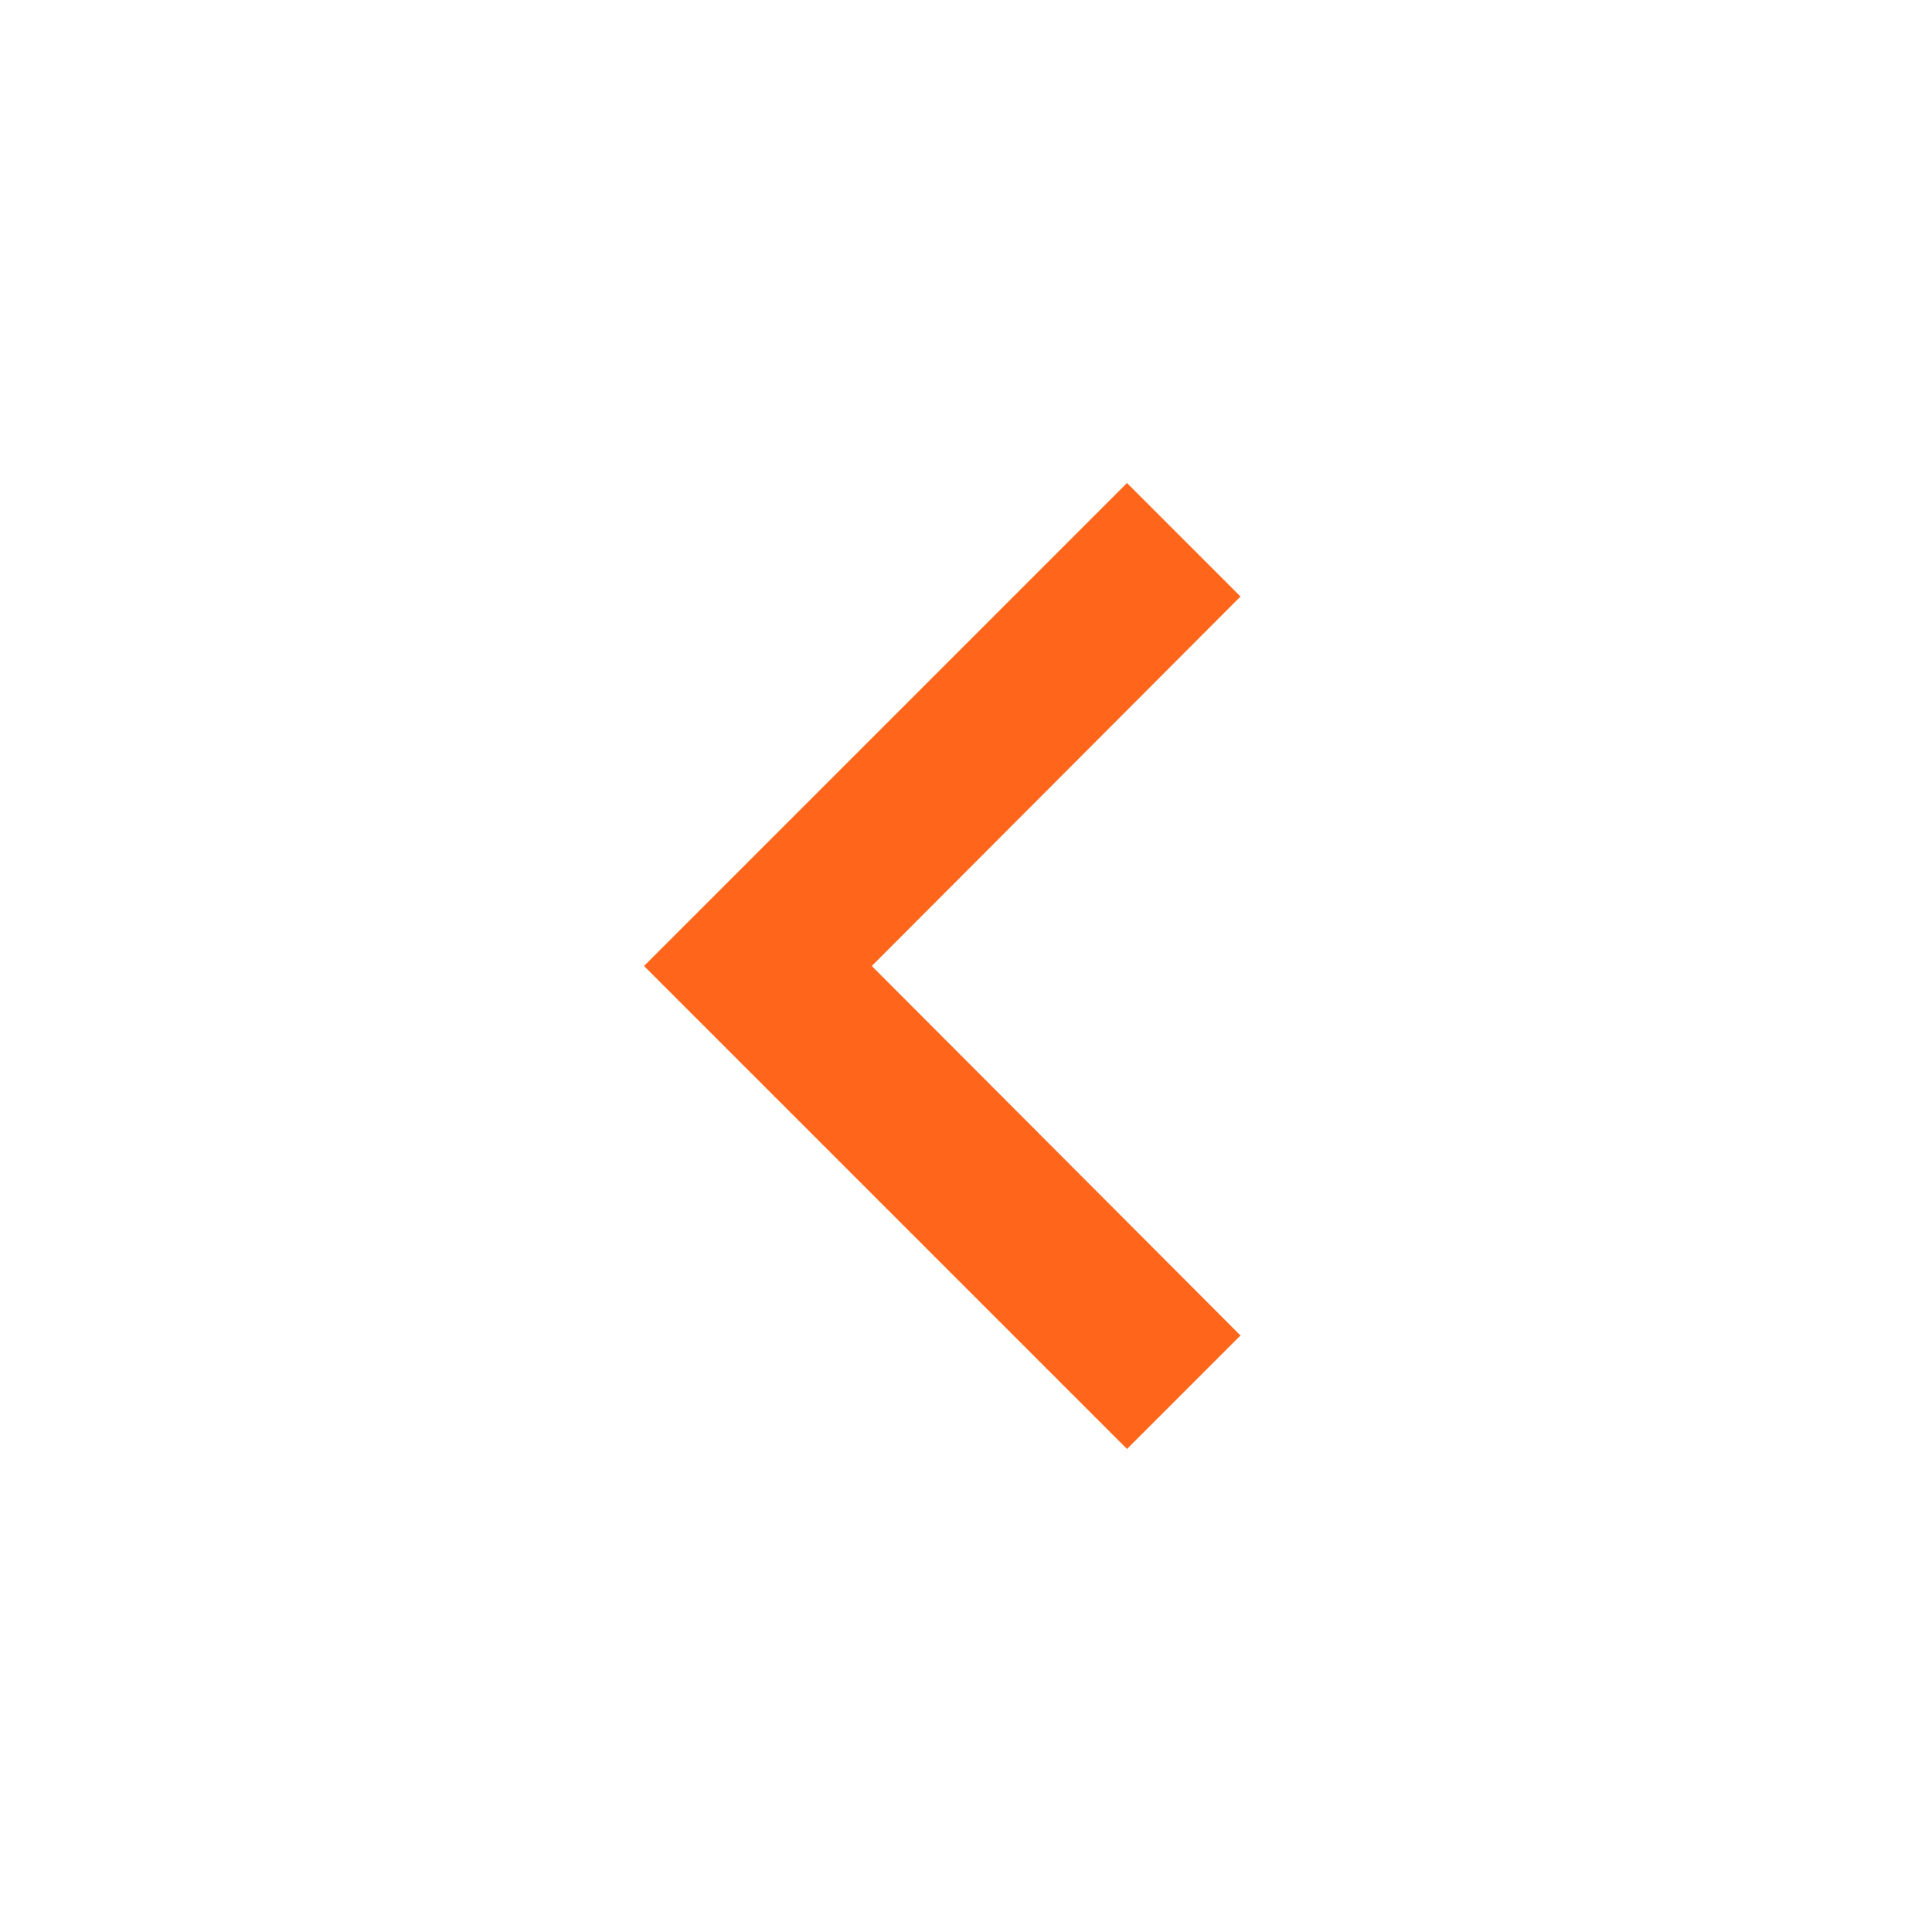
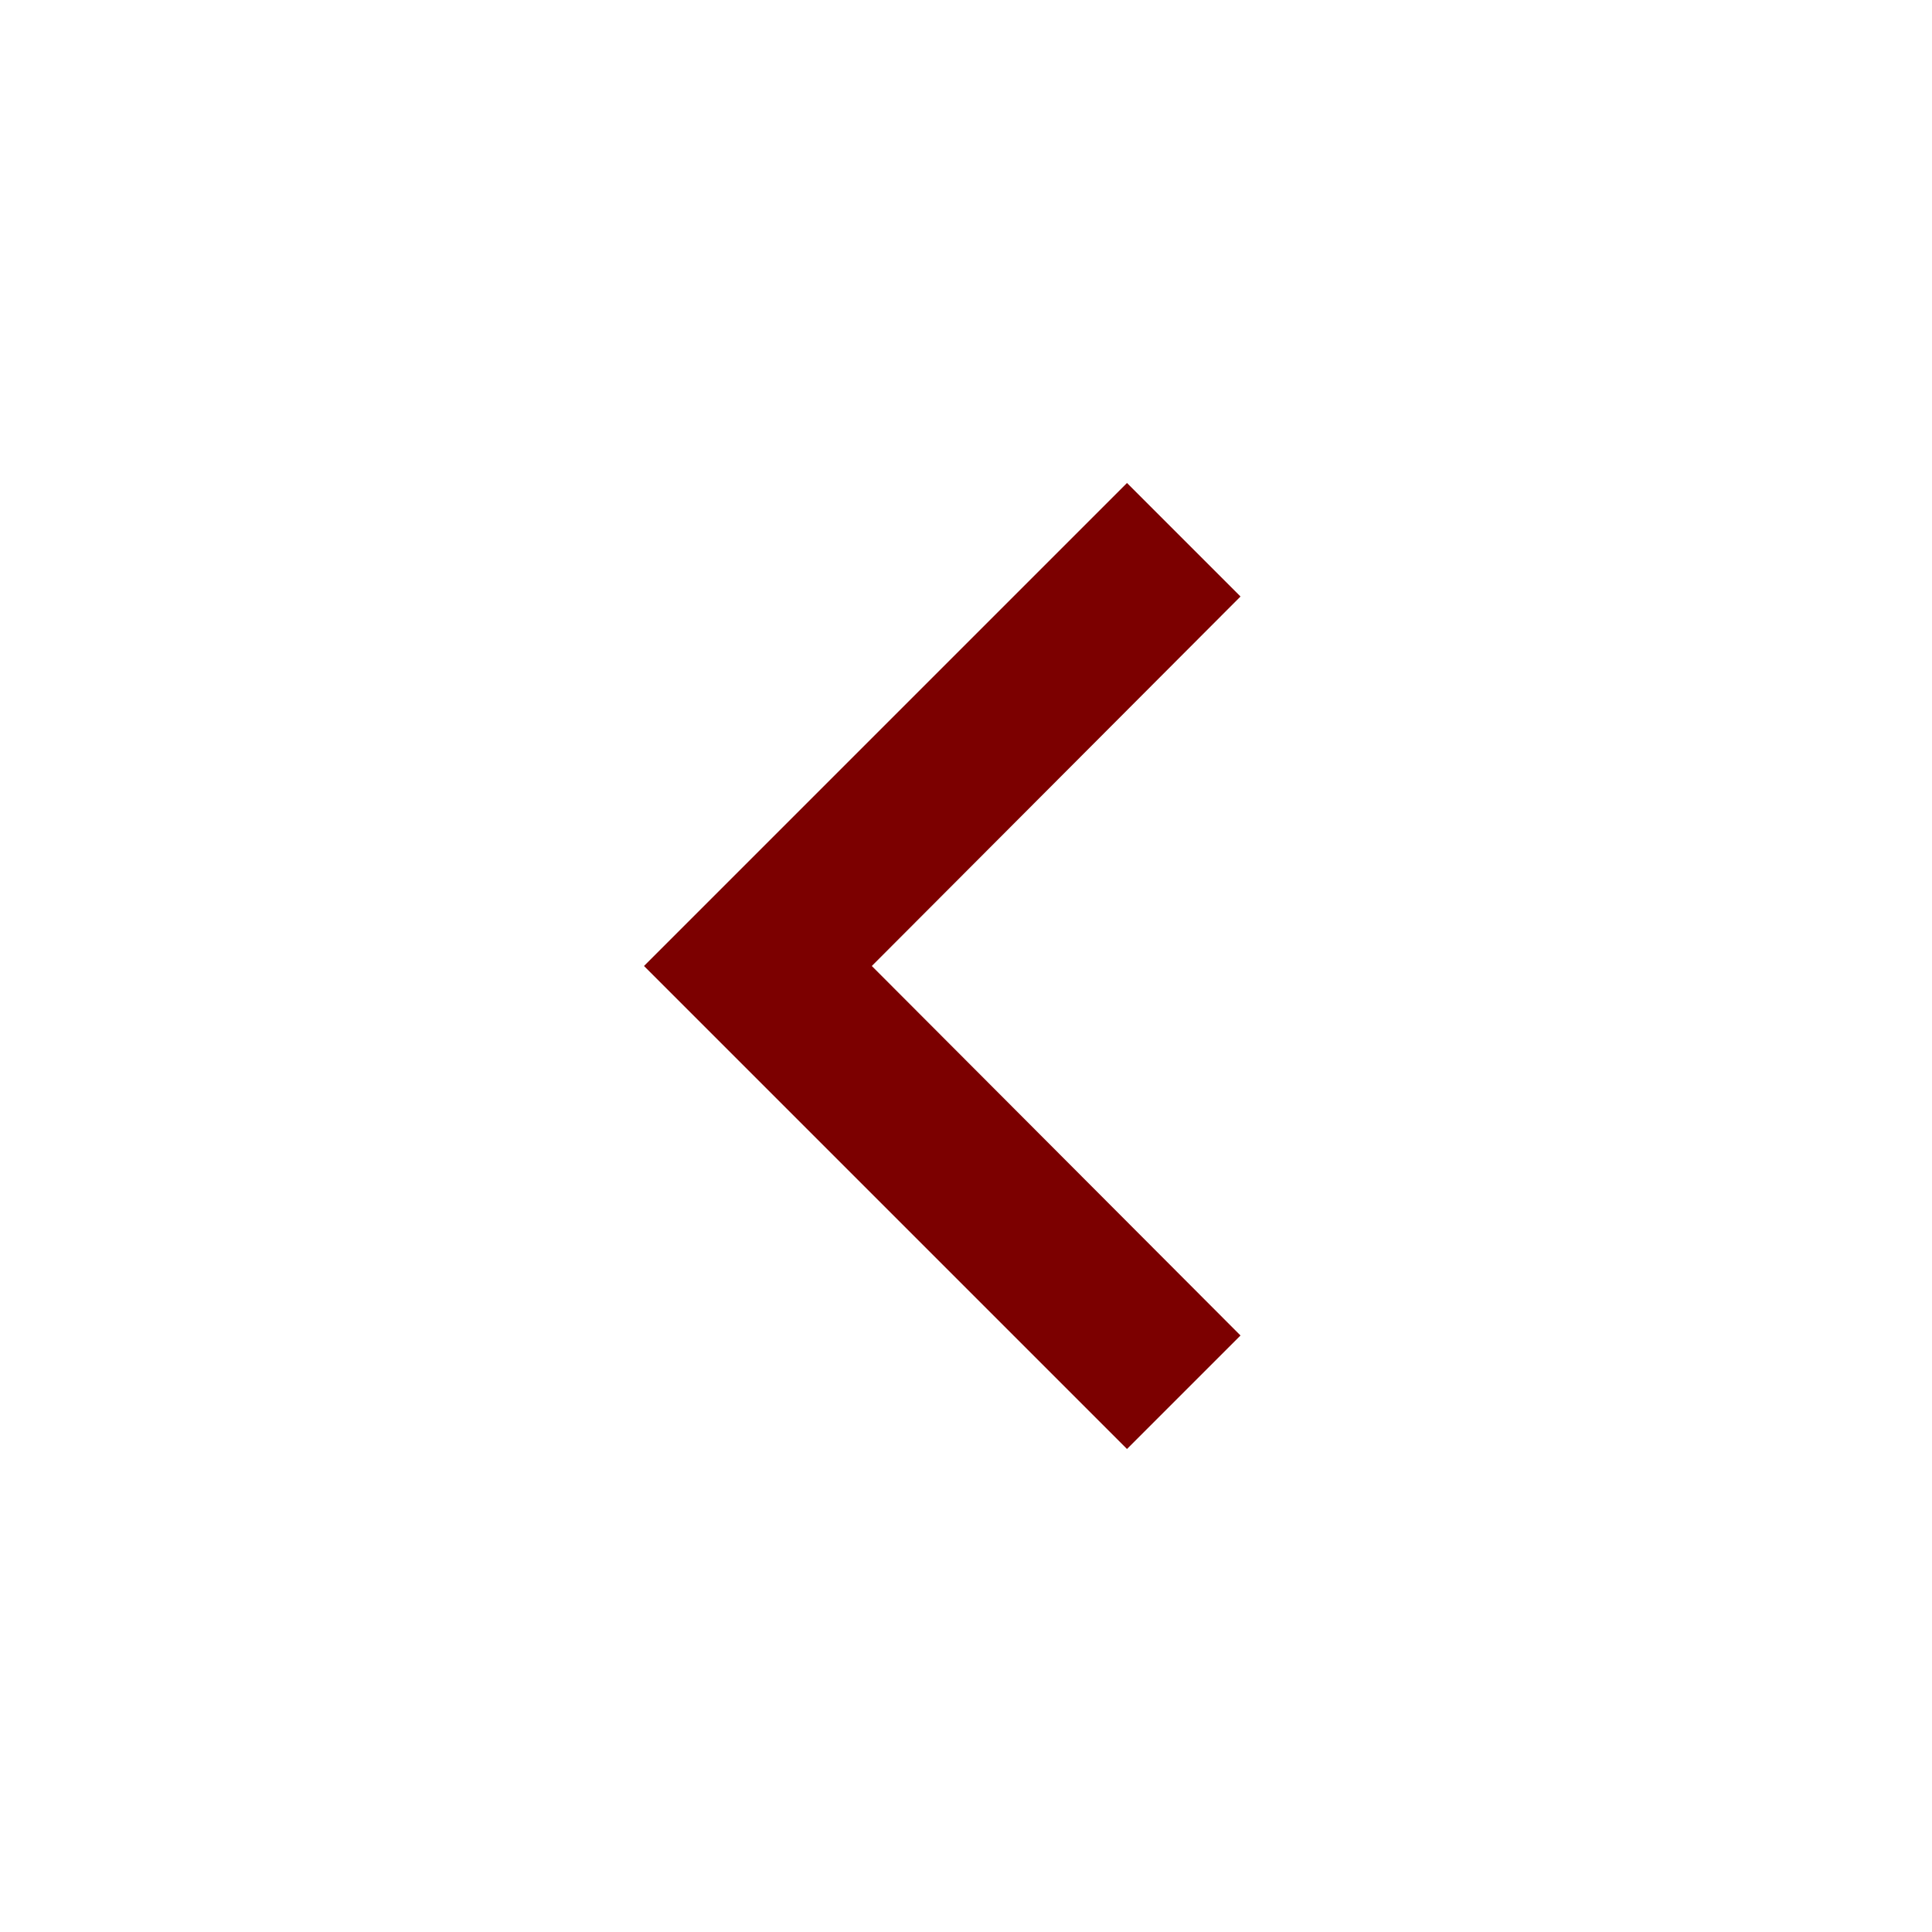
- <svg xmlns="http://www.w3.org/2000/svg" height="24px" viewBox="0 0 24 24" width="24px" fill="#FF661B">
+ <svg xmlns="http://www.w3.org/2000/svg" height="24px" viewBox="0 0 24 24" width="24px" fill="#7C0000">
  <path d="M0 0h24v24H0V0z" fill="none" />
  <path d="M15.41 16.59L10.83 12l4.58-4.59L14 6l-6 6 6 6 1.41-1.41z" />
</svg>
